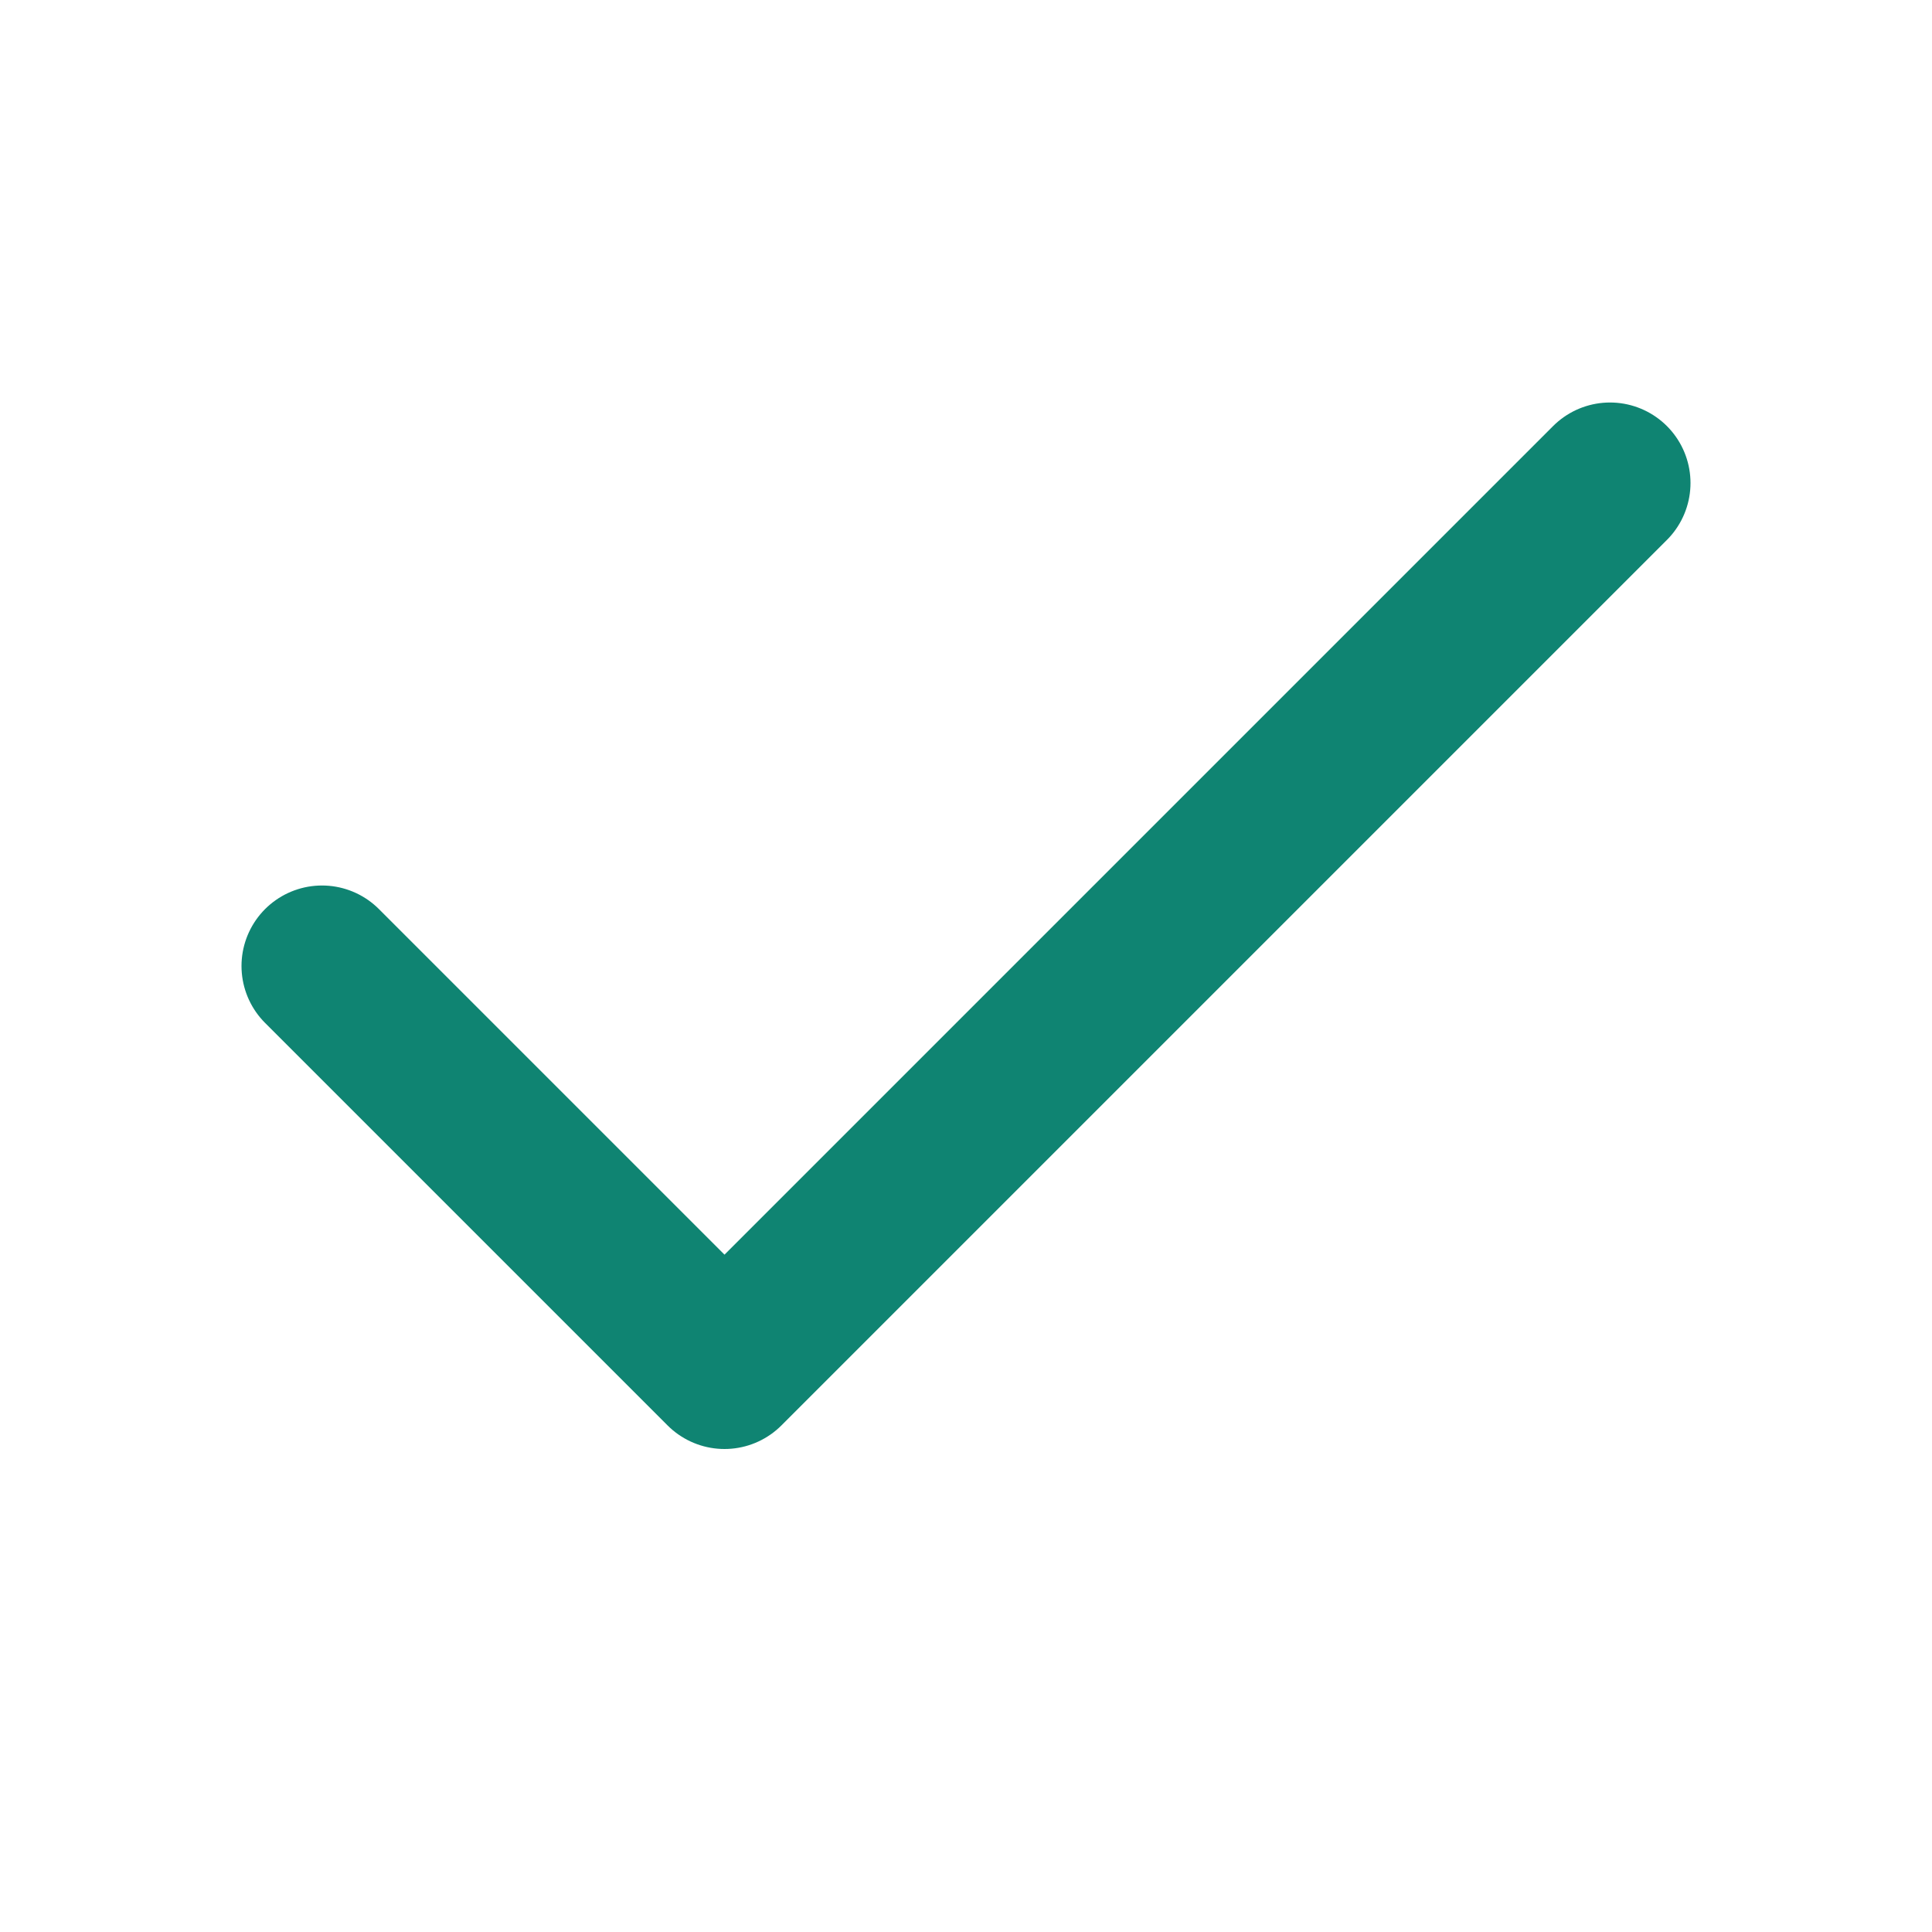
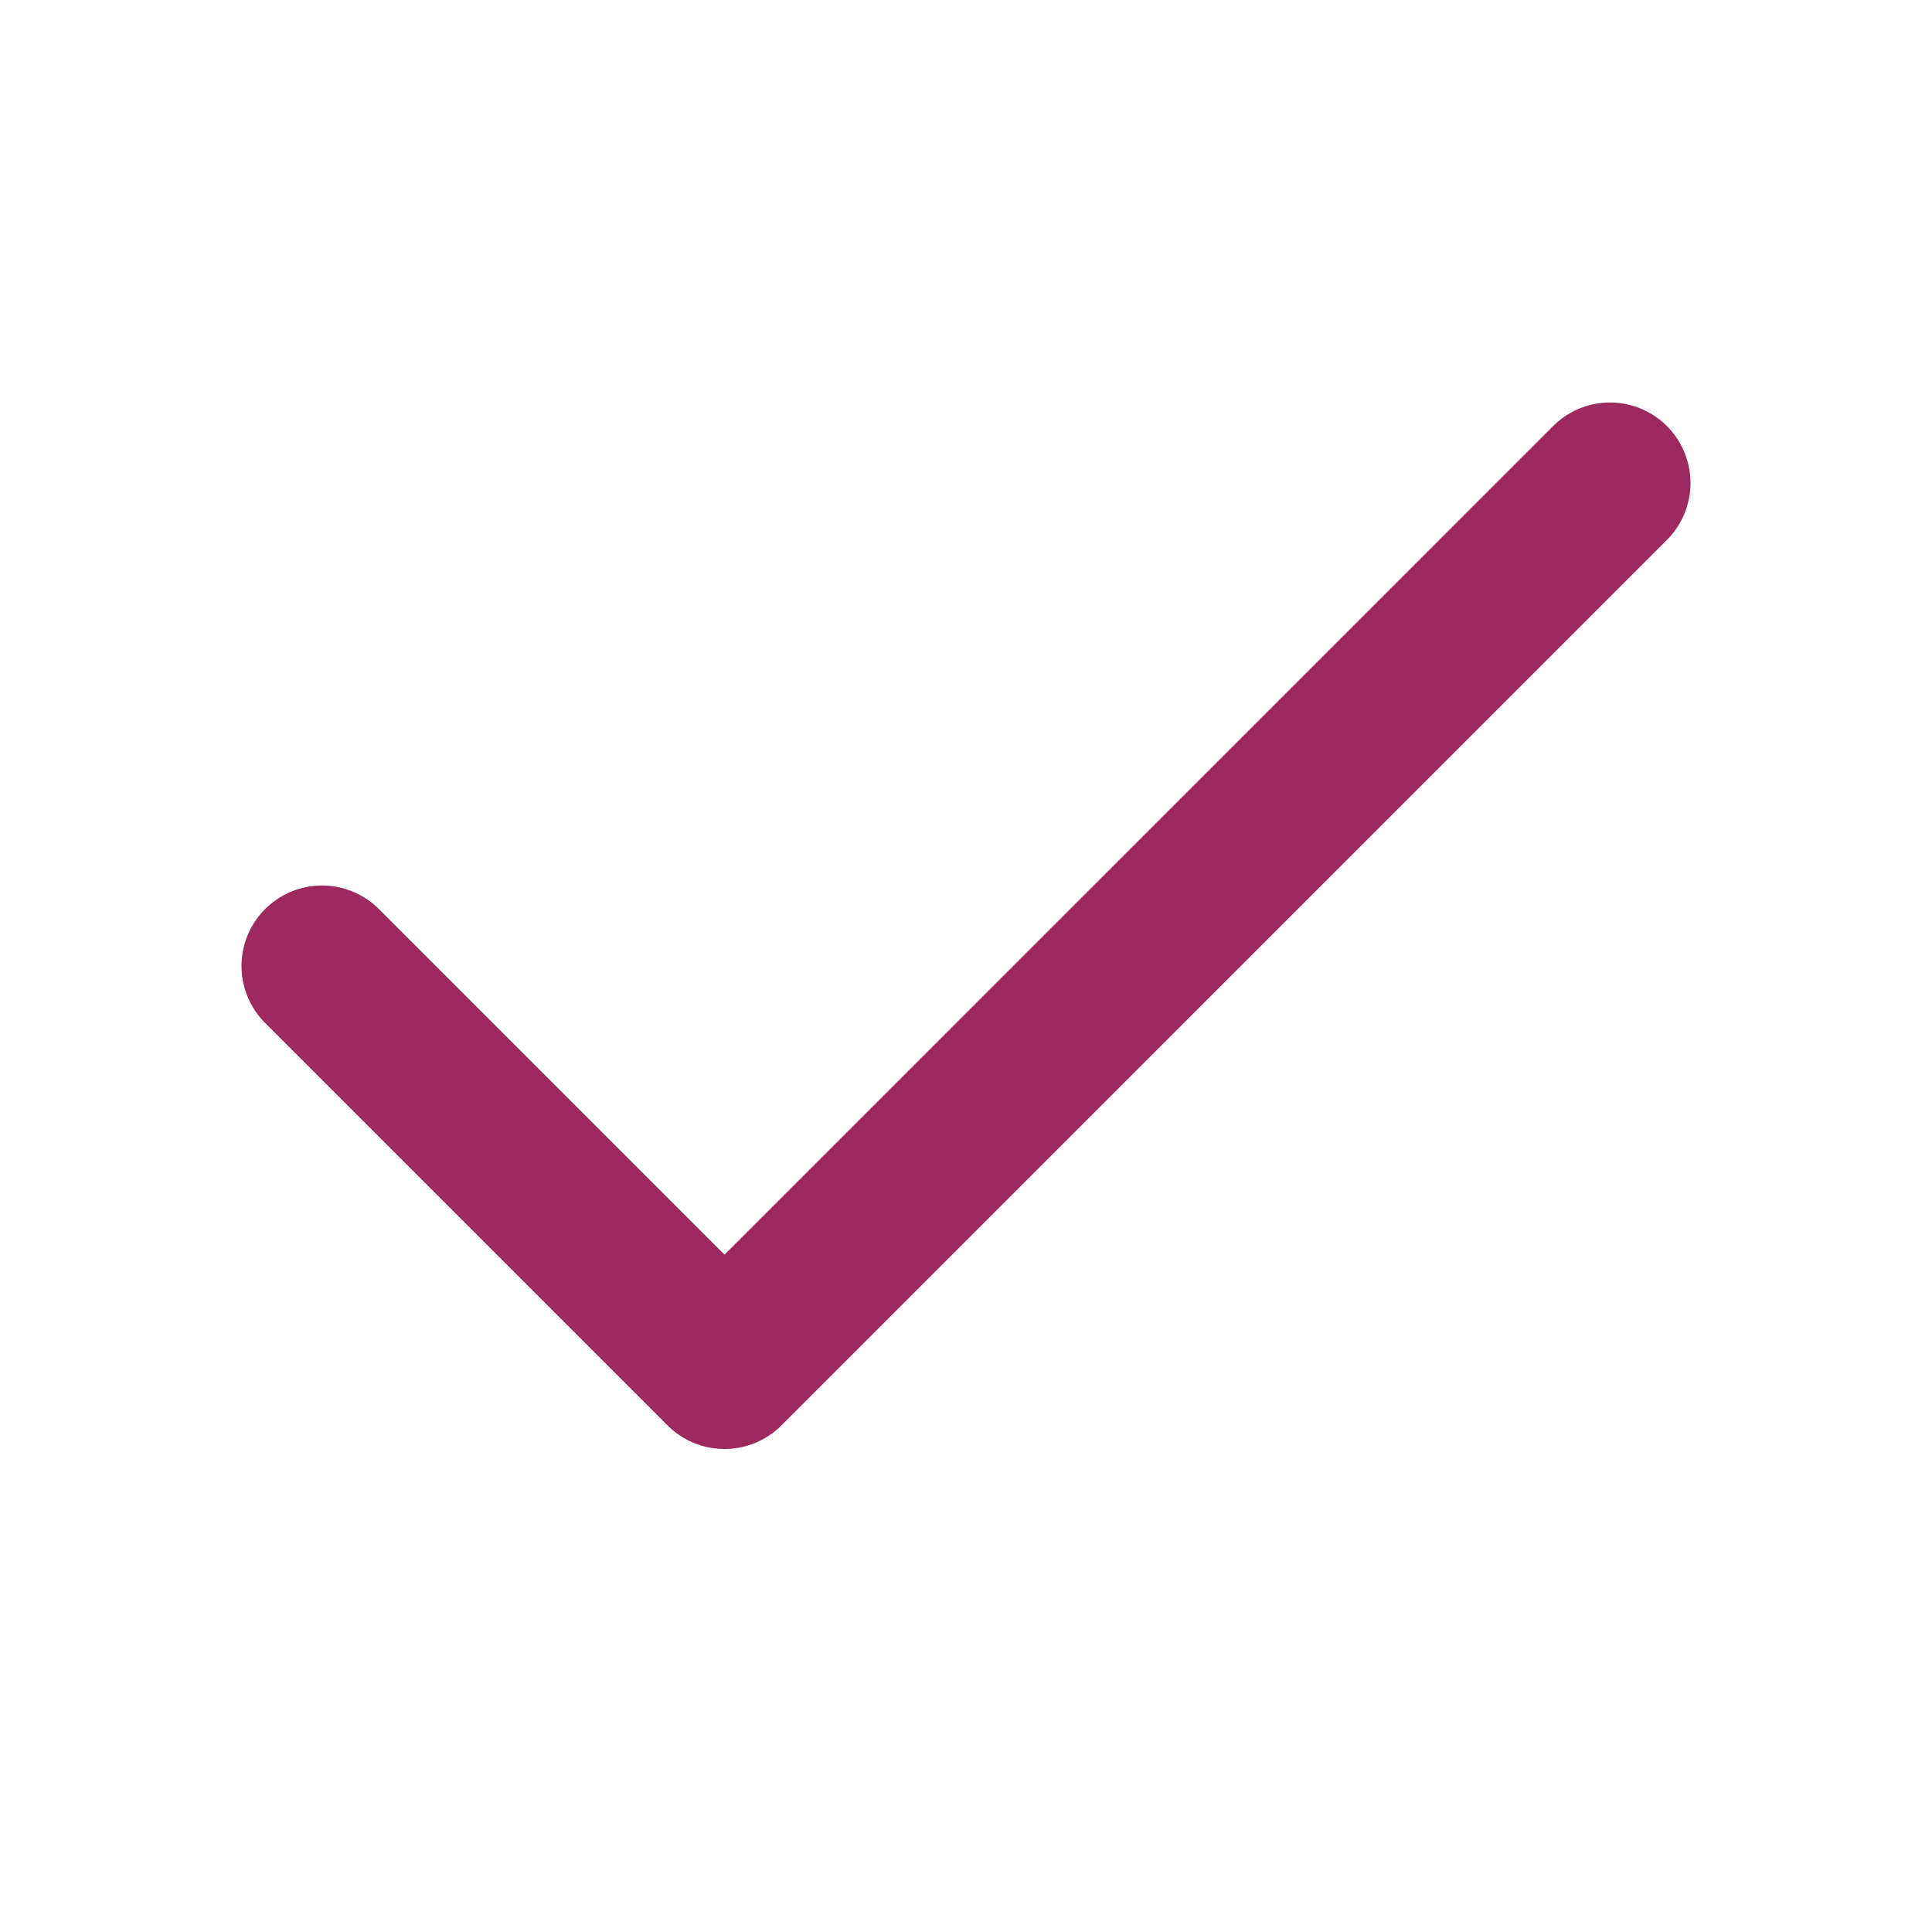
<svg xmlns="http://www.w3.org/2000/svg" width="24" height="24" viewBox="0 0 24 24" fill="none">
-   <path d="M20 6L9 17L4 12" stroke="#0F8472" stroke-width="2" stroke-linecap="round" stroke-linejoin="round" />
+   <path d="M20 6L9 17L4 12" stroke="#9C2A5E" stroke-width="2" stroke-linecap="round" stroke-linejoin="round" />
</svg>
